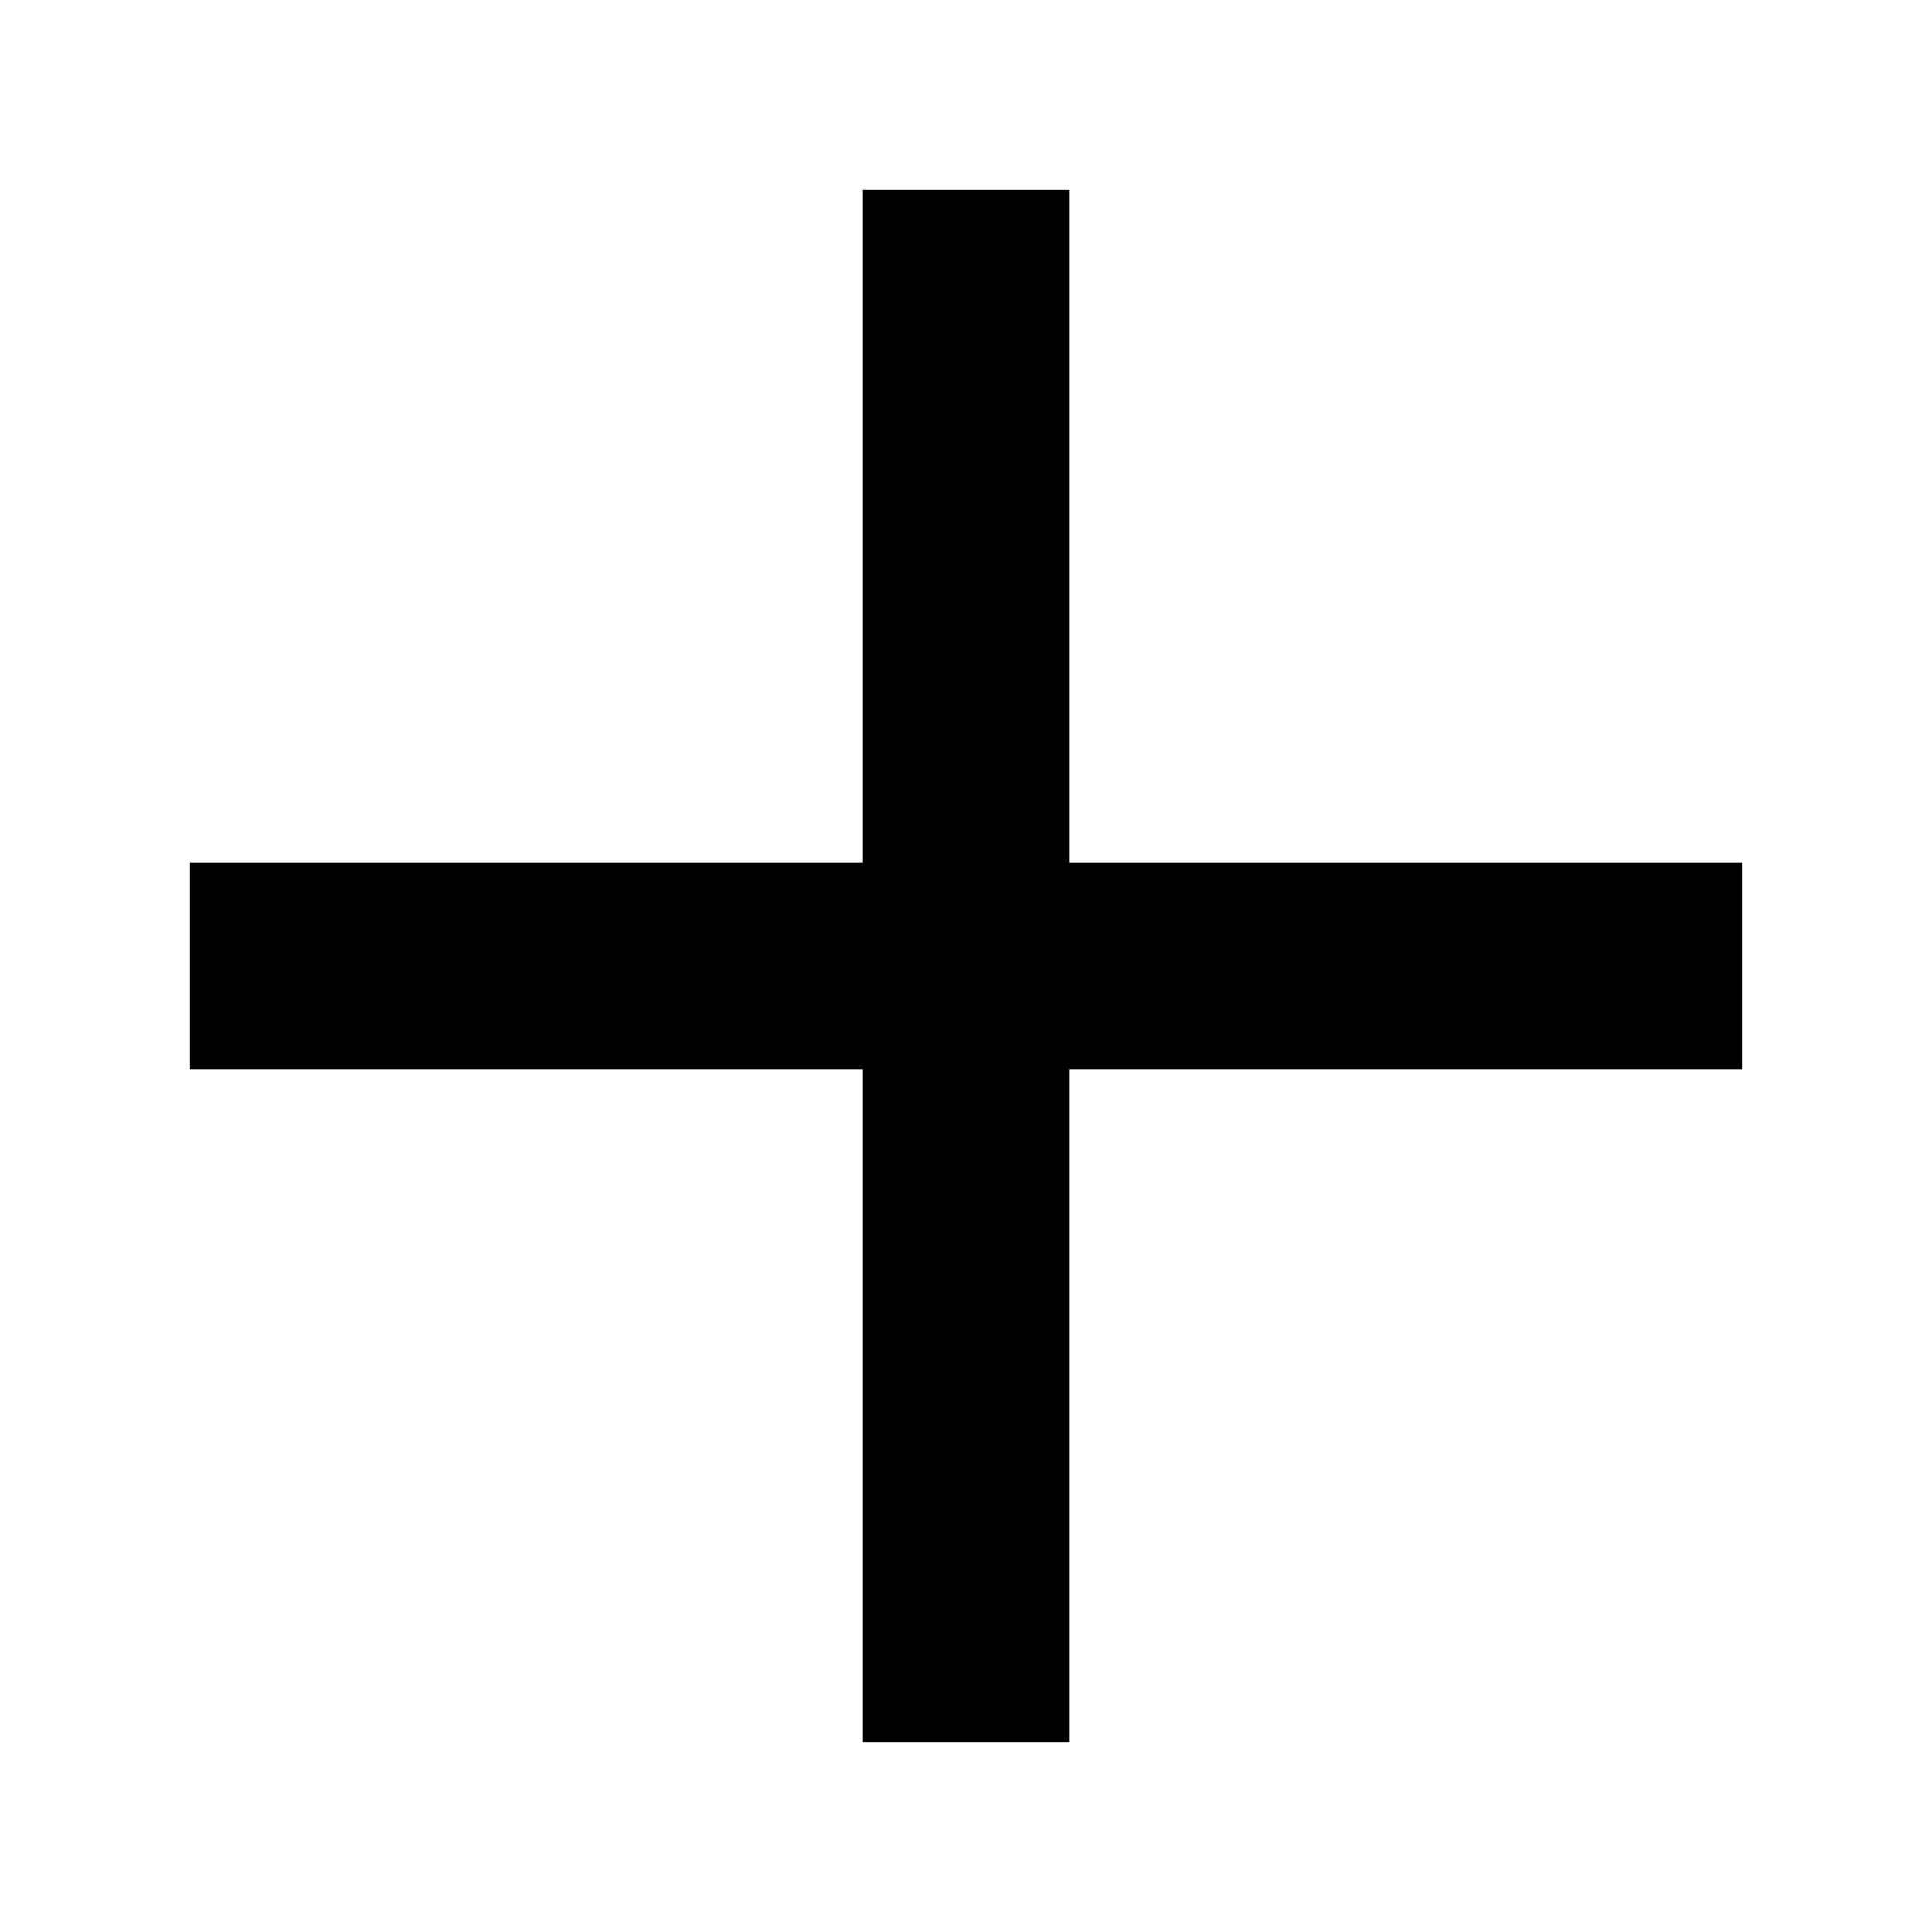
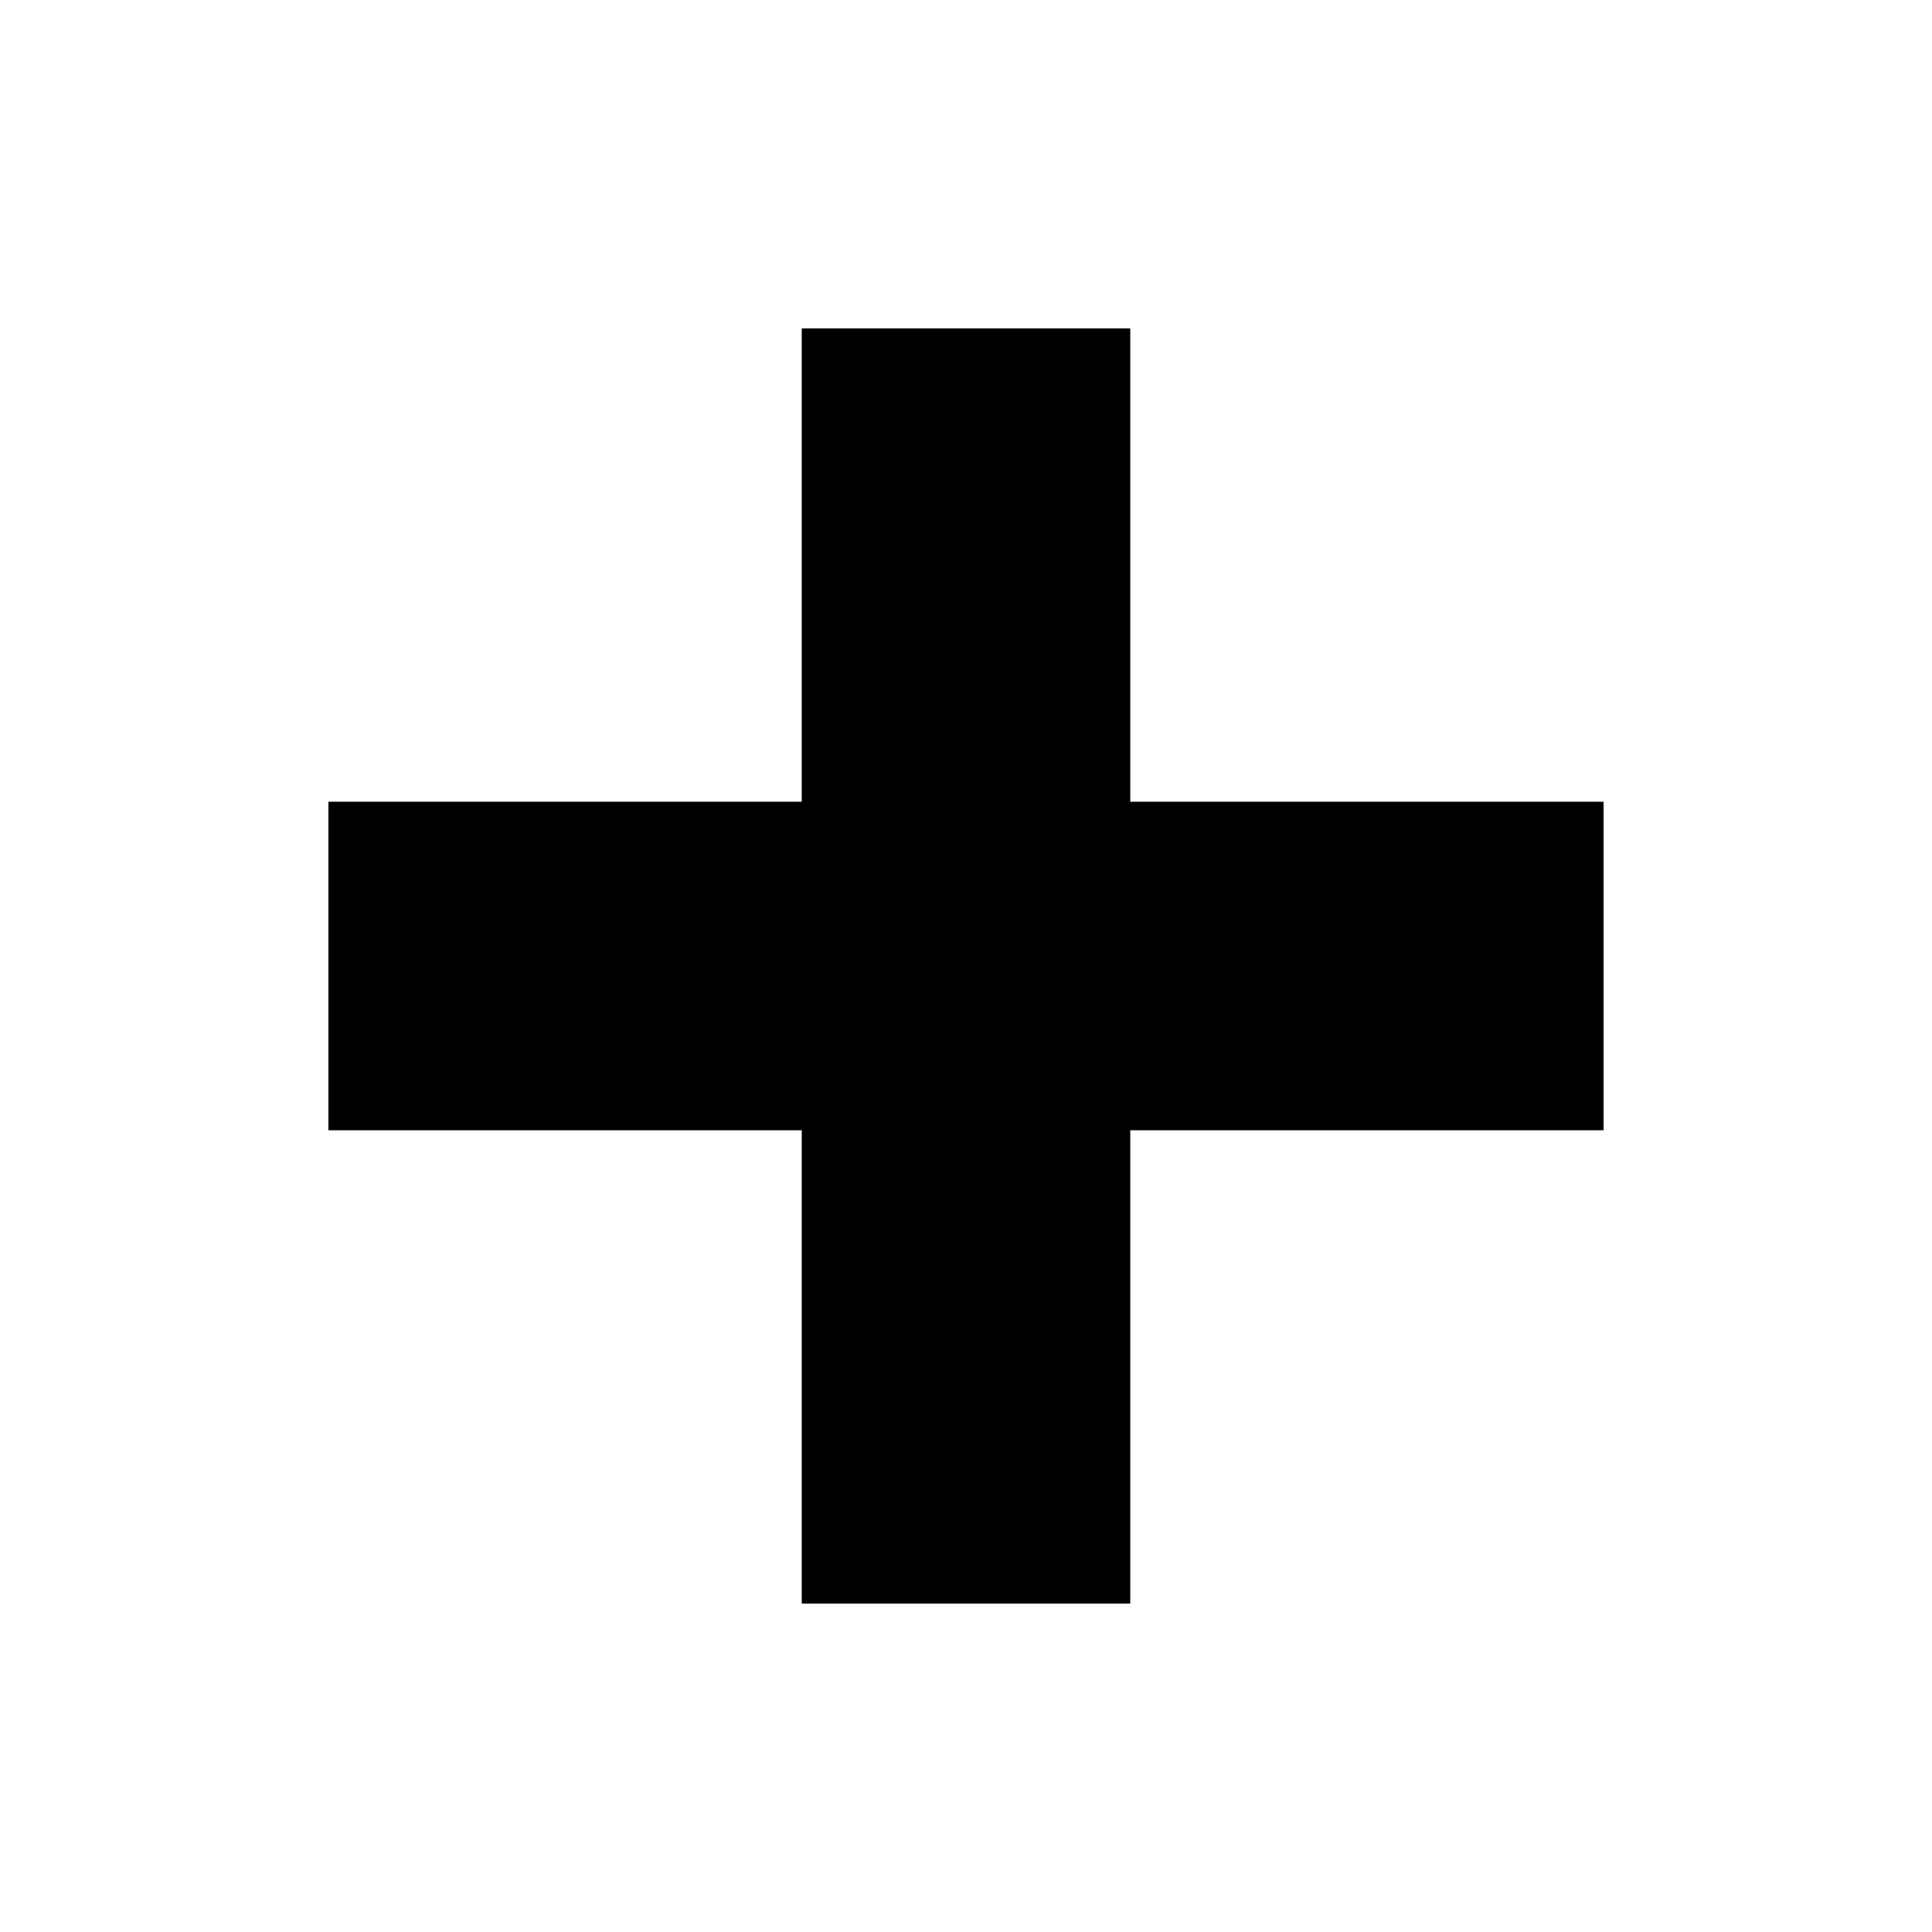
<svg xmlns="http://www.w3.org/2000/svg" version="1.1" id="Capa_1" x="0px" y="0px" viewBox="0 0 60 60" style="enable-background:new 0 0 60 60;" xml:space="preserve">
-   <rect x="5.9" y="26.8" width="48.2" height="6.4" />
-   <rect x="26.8" y="5.9" width="6.4" height="48.2" />
+   <rect x="10.2" y="24.9" width="39.6" height="10.2" />
+   <rect x="24.9" y="10.2" width="10.2" height="39.6" />
</svg>
